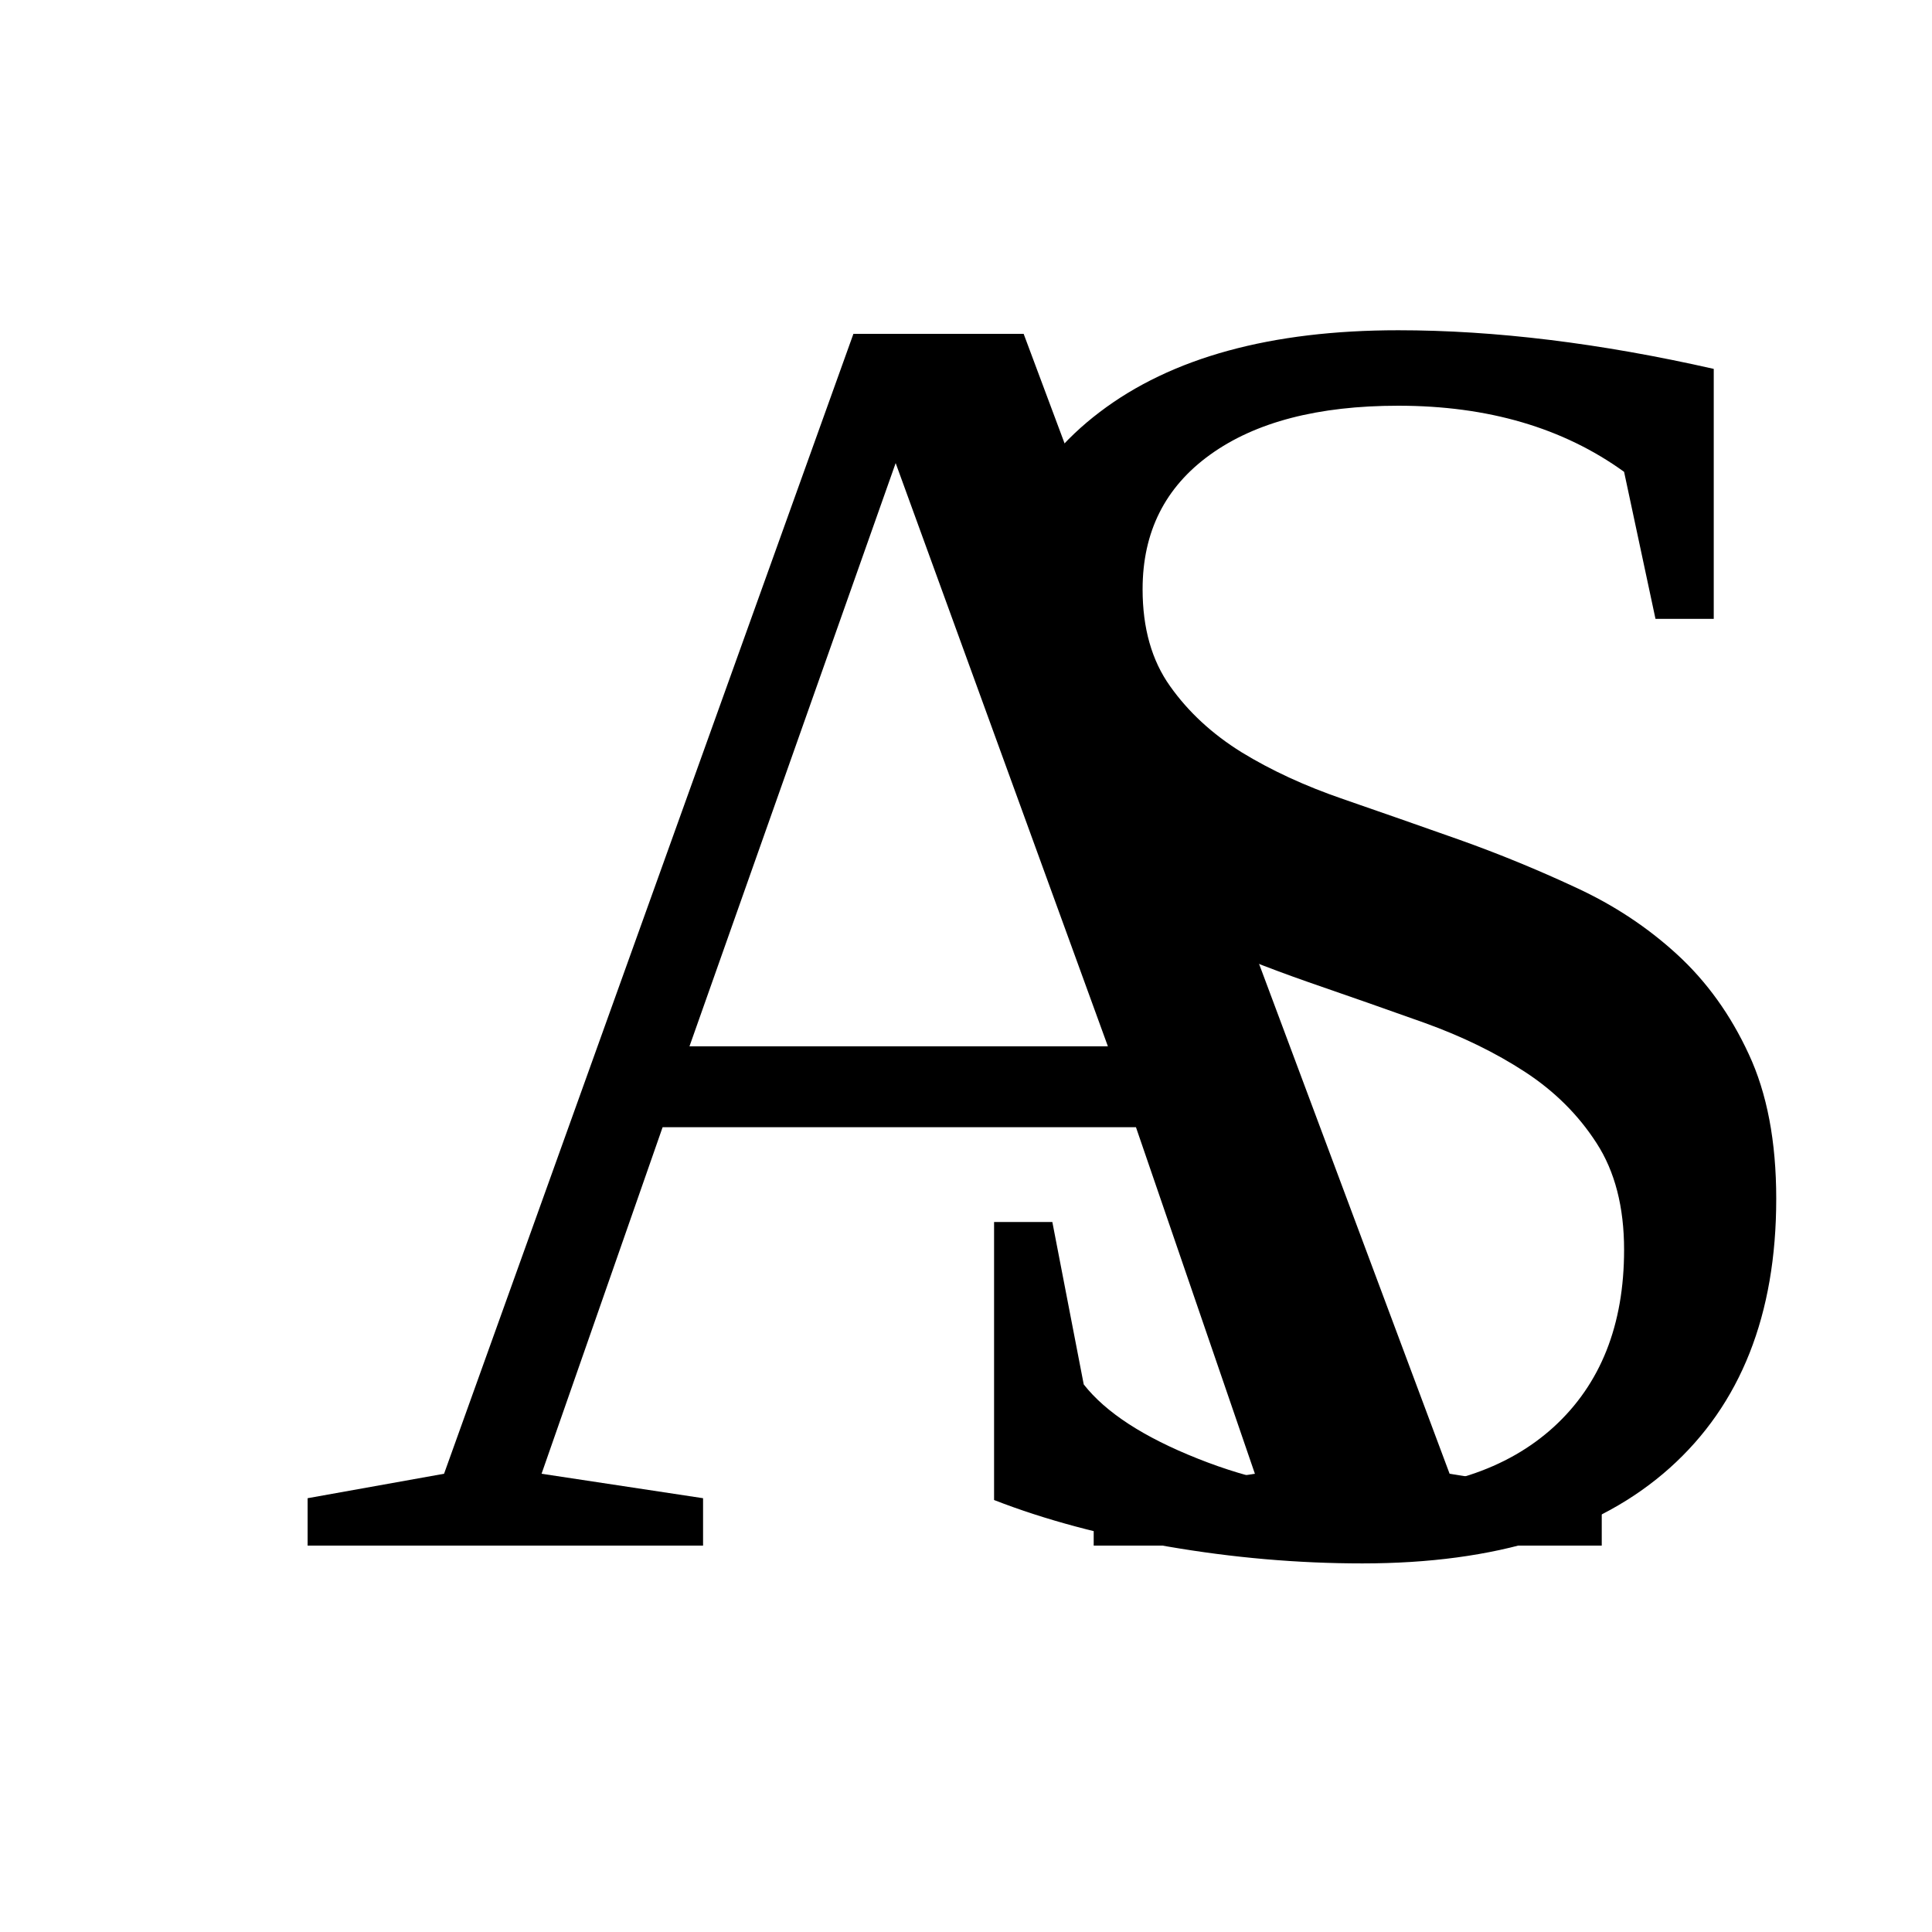
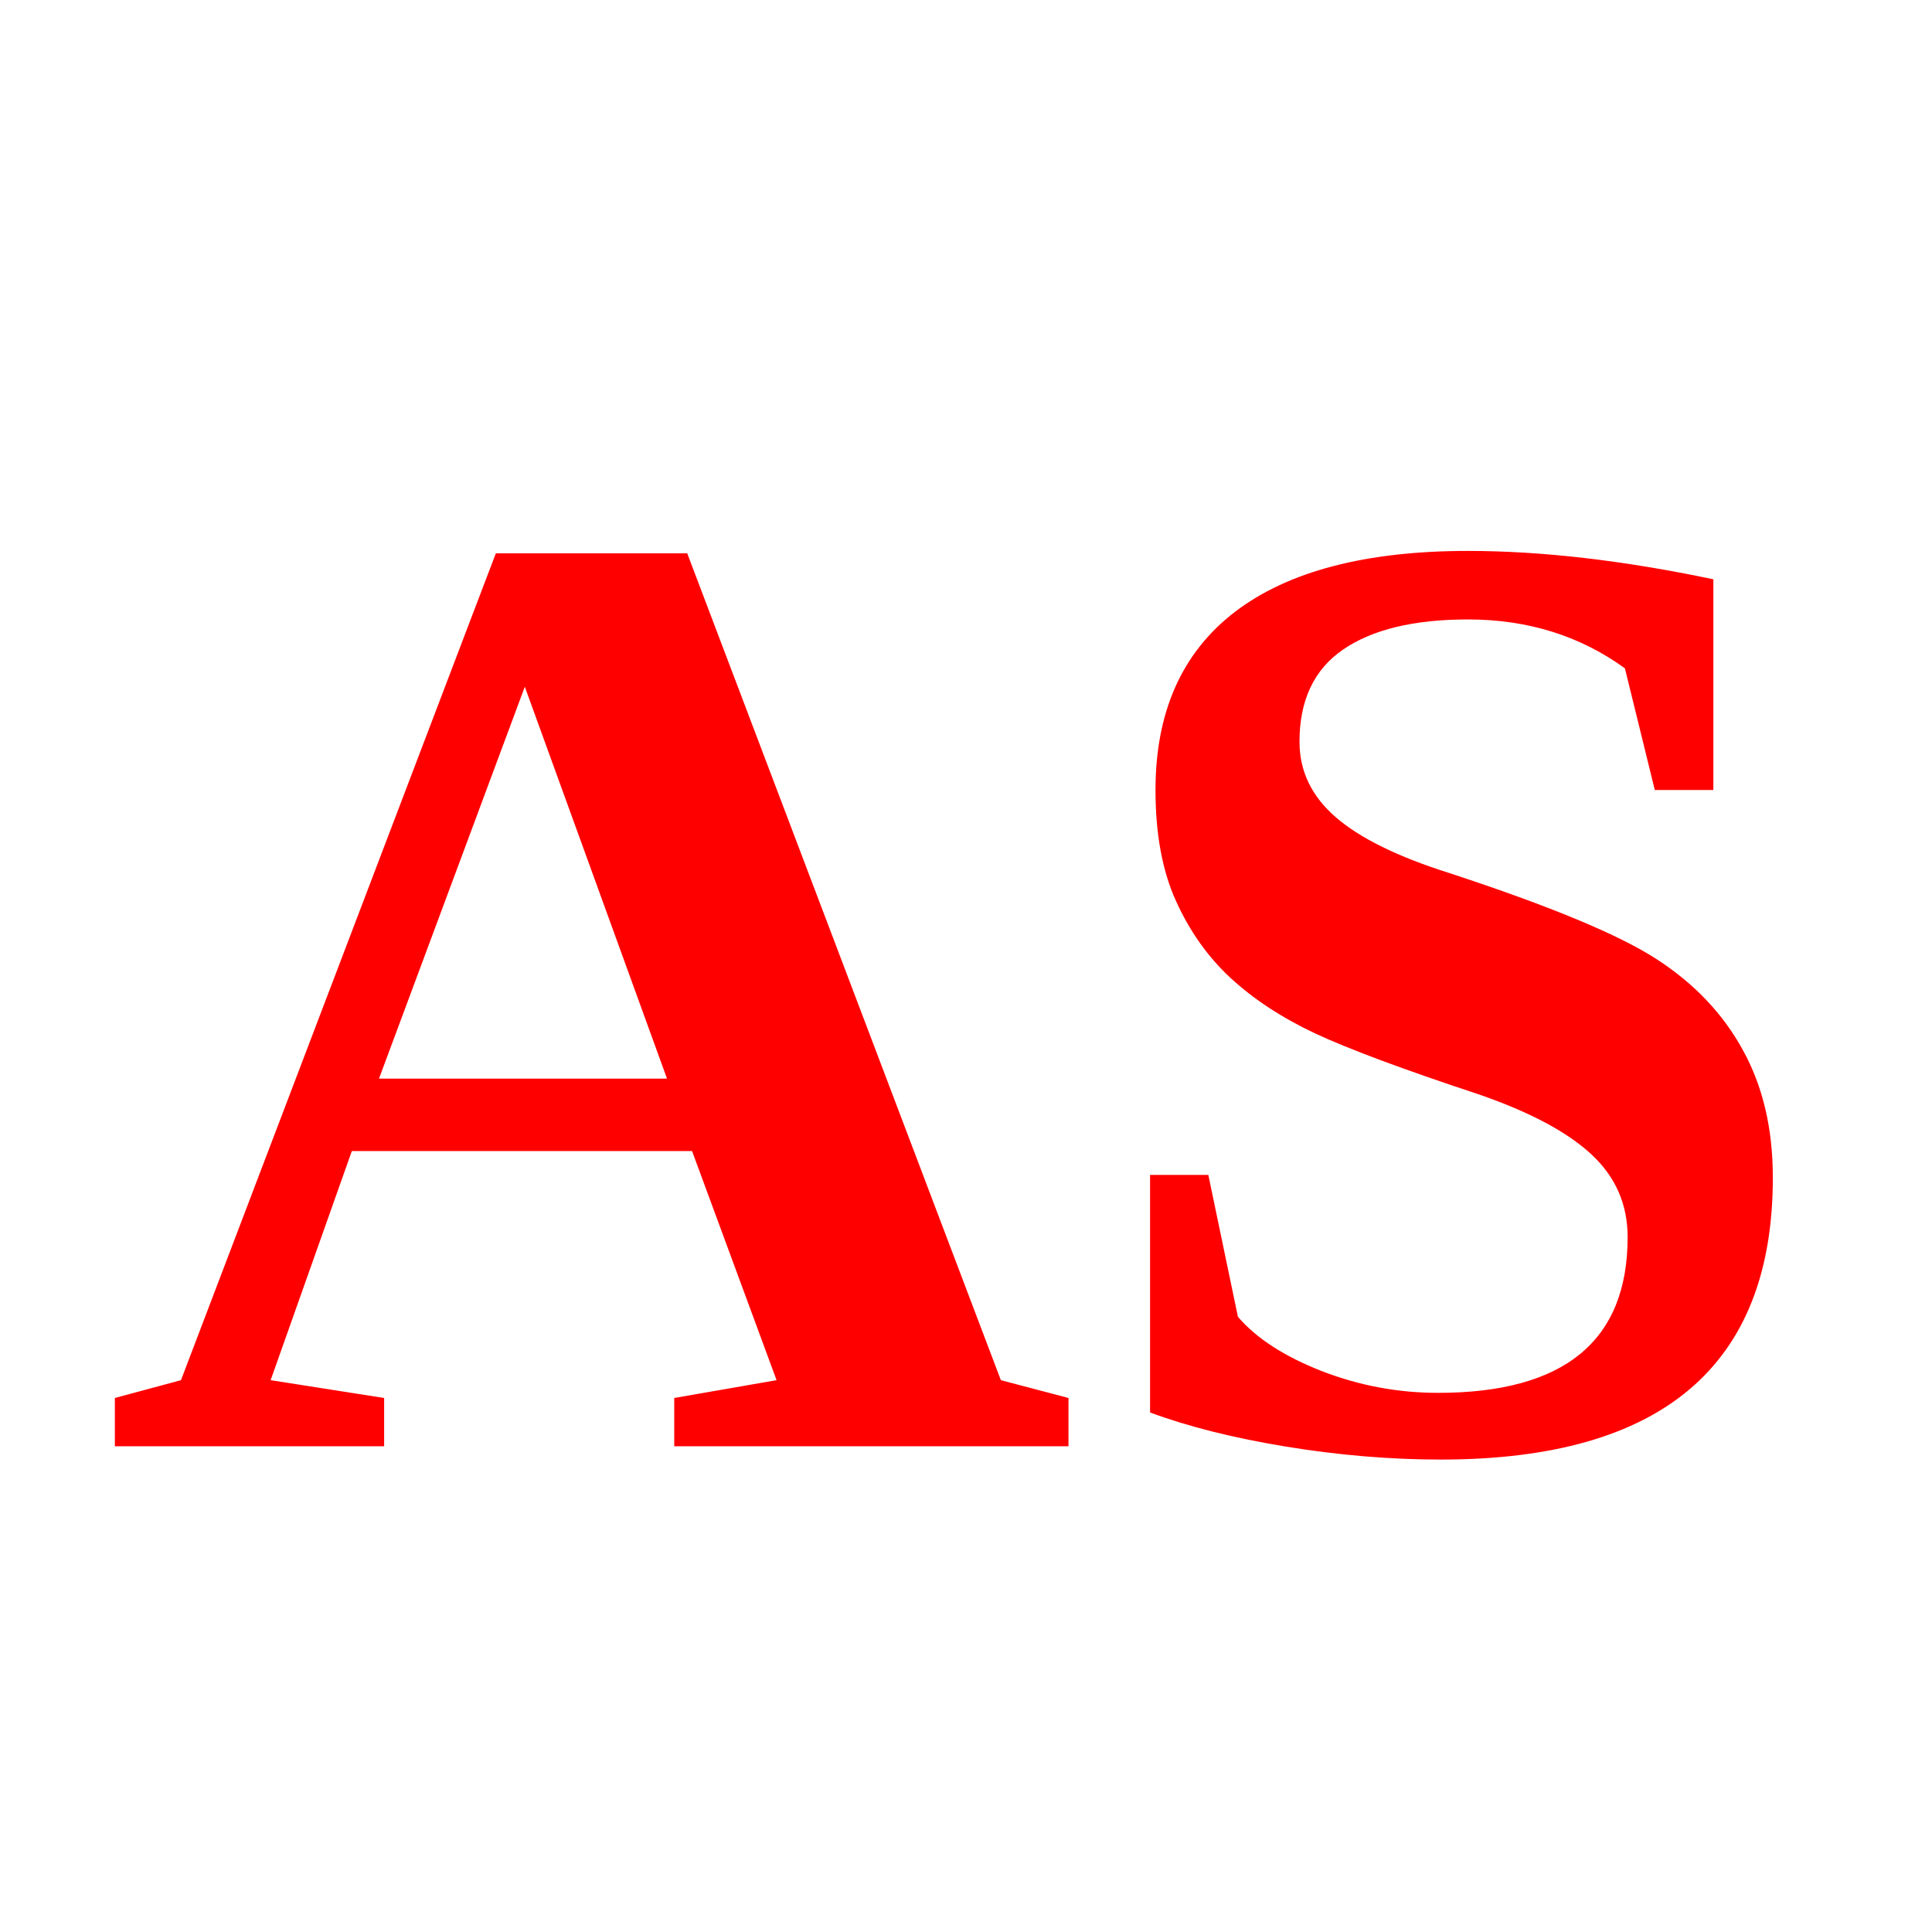
<svg xmlns="http://www.w3.org/2000/svg" viewBox="0 0 100 100">
-   <style>
-     .as-text %7B font-family: 'Times New Roman', serif; font-weight: bold; %7D
-   </style>
-   <text x="15" y="80" class="as-text" font-size="95" fill="%23FF0000">A</text>
-   <text x="45" y="80" class="as-text" font-size="95" fill="%23FF0000">S</text>
+   <text x="50%" y="55%" font-family="'Times New Roman', serif" font-weight="bold" font-size="70" fill="#ff0000" text-anchor="middle" dominant-baseline="middle">AS</text>
</svg>
